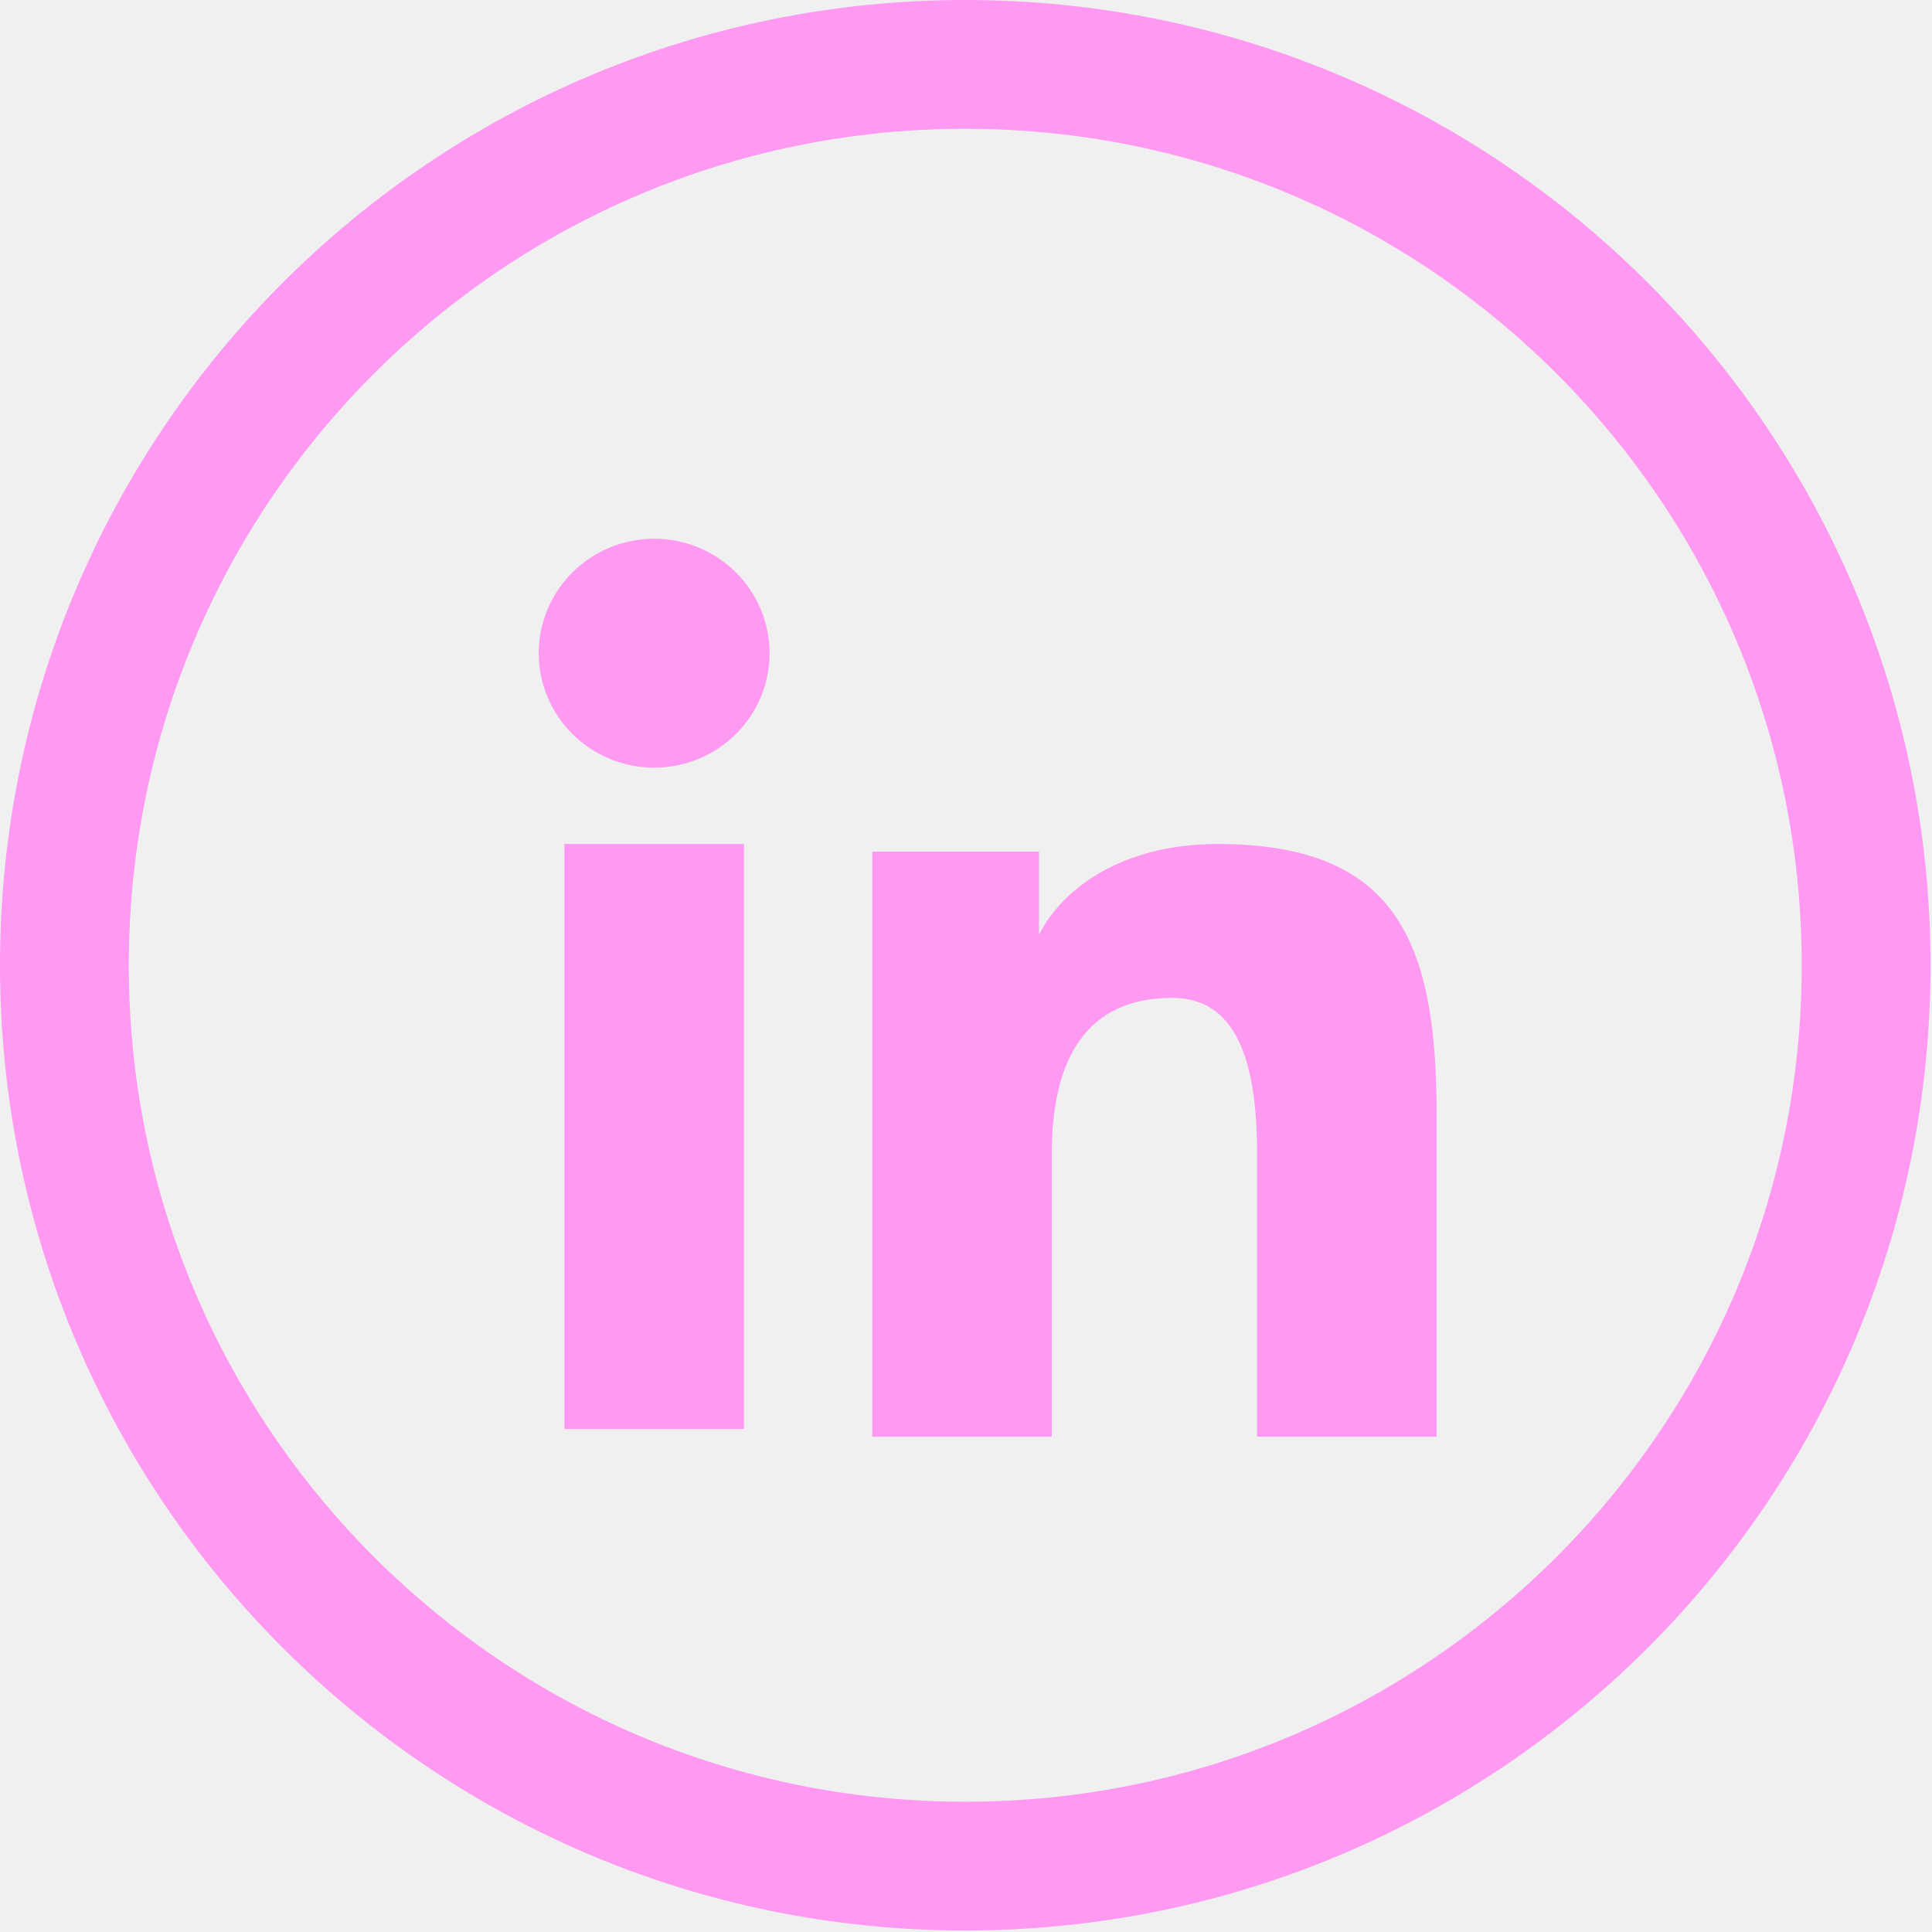
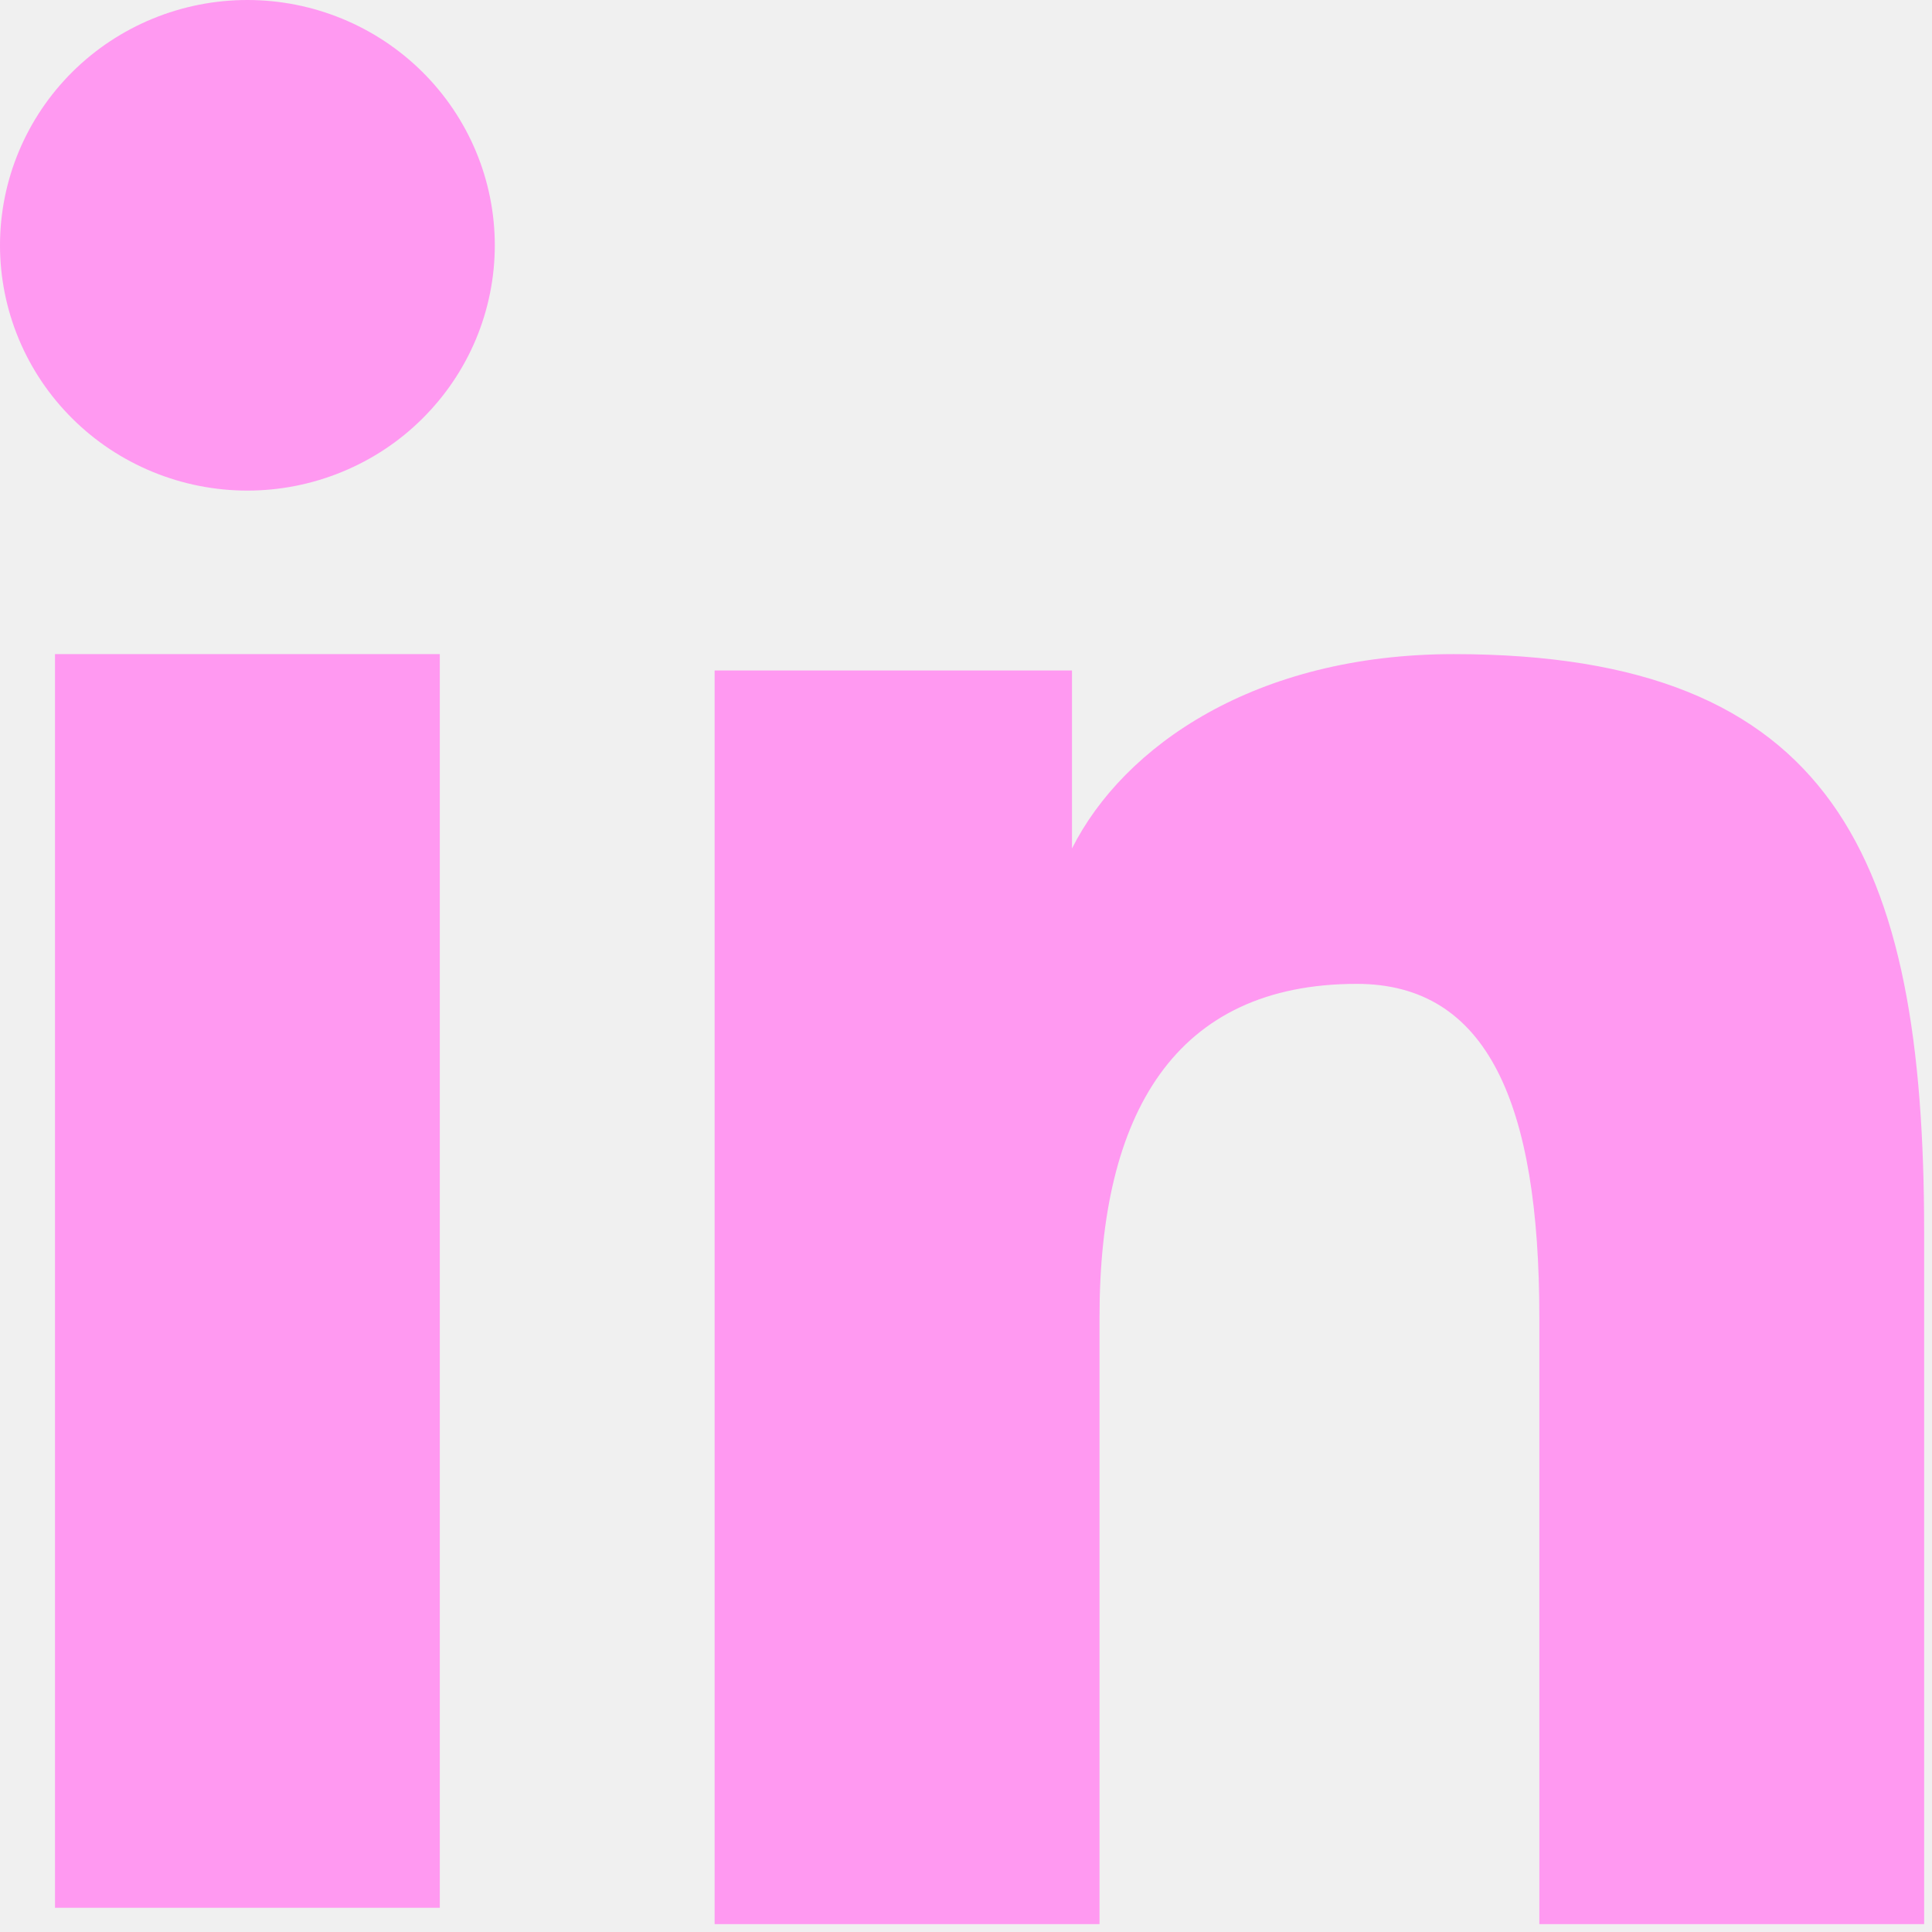
- <svg xmlns="http://www.w3.org/2000/svg" width="60" height="60" viewBox="0 0 60 60" fill="none">
-   <path fill-rule="evenodd" clip-rule="evenodd" d="M27.088 26.448H32.267V29.028C33.013 27.544 34.926 26.211 37.8 26.211C43.309 26.211 44.616 29.164 44.616 34.582V44.617H39.039V35.816C39.039 32.731 38.292 30.99 36.394 30.99C33.761 30.99 32.665 32.866 32.665 35.816V44.617H27.088V26.448ZM17.527 44.38H23.104V26.211H17.527V44.38ZM23.901 20.286C23.901 20.753 23.808 21.215 23.628 21.647C23.448 22.078 23.184 22.47 22.851 22.8C22.518 23.13 22.123 23.392 21.688 23.57C21.253 23.749 20.787 23.841 20.316 23.841C19.845 23.841 19.379 23.749 18.944 23.57C18.509 23.392 18.113 23.13 17.781 22.8C17.448 22.47 17.184 22.078 17.003 21.647C16.823 21.215 16.73 20.753 16.73 20.286C16.73 19.343 17.108 18.439 17.781 17.773C18.453 17.106 19.365 16.731 20.316 16.731C21.267 16.731 22.179 17.106 22.851 17.773C23.523 18.439 23.901 19.343 23.901 20.286Z" fill="#FF99F1" />
-   <circle cx="29.977" cy="29.977" r="27.977" stroke="#FF99F1" stroke-width="4" />
+ <svg xmlns="http://www.w3.org/2000/svg" width="28" height="28" viewBox="0 0 28 28" fill="none">
+   <g clip-path="url(#clip0_1290_4277)">
+     <path fill-rule="evenodd" clip-rule="evenodd" d="M10.357 9.717H15.536V12.297C16.283 10.813 18.196 9.48 21.07 9.48C26.578 9.48 27.886 12.432 27.886 17.851V27.886H22.309V19.085C22.309 15.999 21.562 14.259 19.663 14.259C17.03 14.259 15.935 16.135 15.935 19.085V27.886H10.357V9.717ZM0.797 27.649H6.374V9.48H0.797V27.649ZM7.171 3.555C7.171 4.022 7.078 4.484 6.898 4.915C6.718 5.346 6.453 5.738 6.12 6.068C5.788 6.399 5.392 6.66 4.957 6.839C4.522 7.018 4.056 7.11 3.585 7.11C3.114 7.11 2.648 7.018 2.213 6.839C1.778 6.66 1.383 6.399 1.05 6.068C0.717 5.738 0.453 5.346 0.273 4.915C0.093 4.484 0 4.022 0 3.555C0 2.612 0.378 1.708 1.05 1.041C1.722 0.375 2.634 0 3.585 0C4.536 0 5.448 0.375 6.12 1.041C6.793 1.708 7.171 2.612 7.171 3.555Z" fill="#FF99F1" />
+   </g>
+   <defs>
+     <clipPath id="clip0_1290_4277">
+       <rect width="28" height="28" fill="white" />
+     </clipPath>
+   </defs>
</svg>
